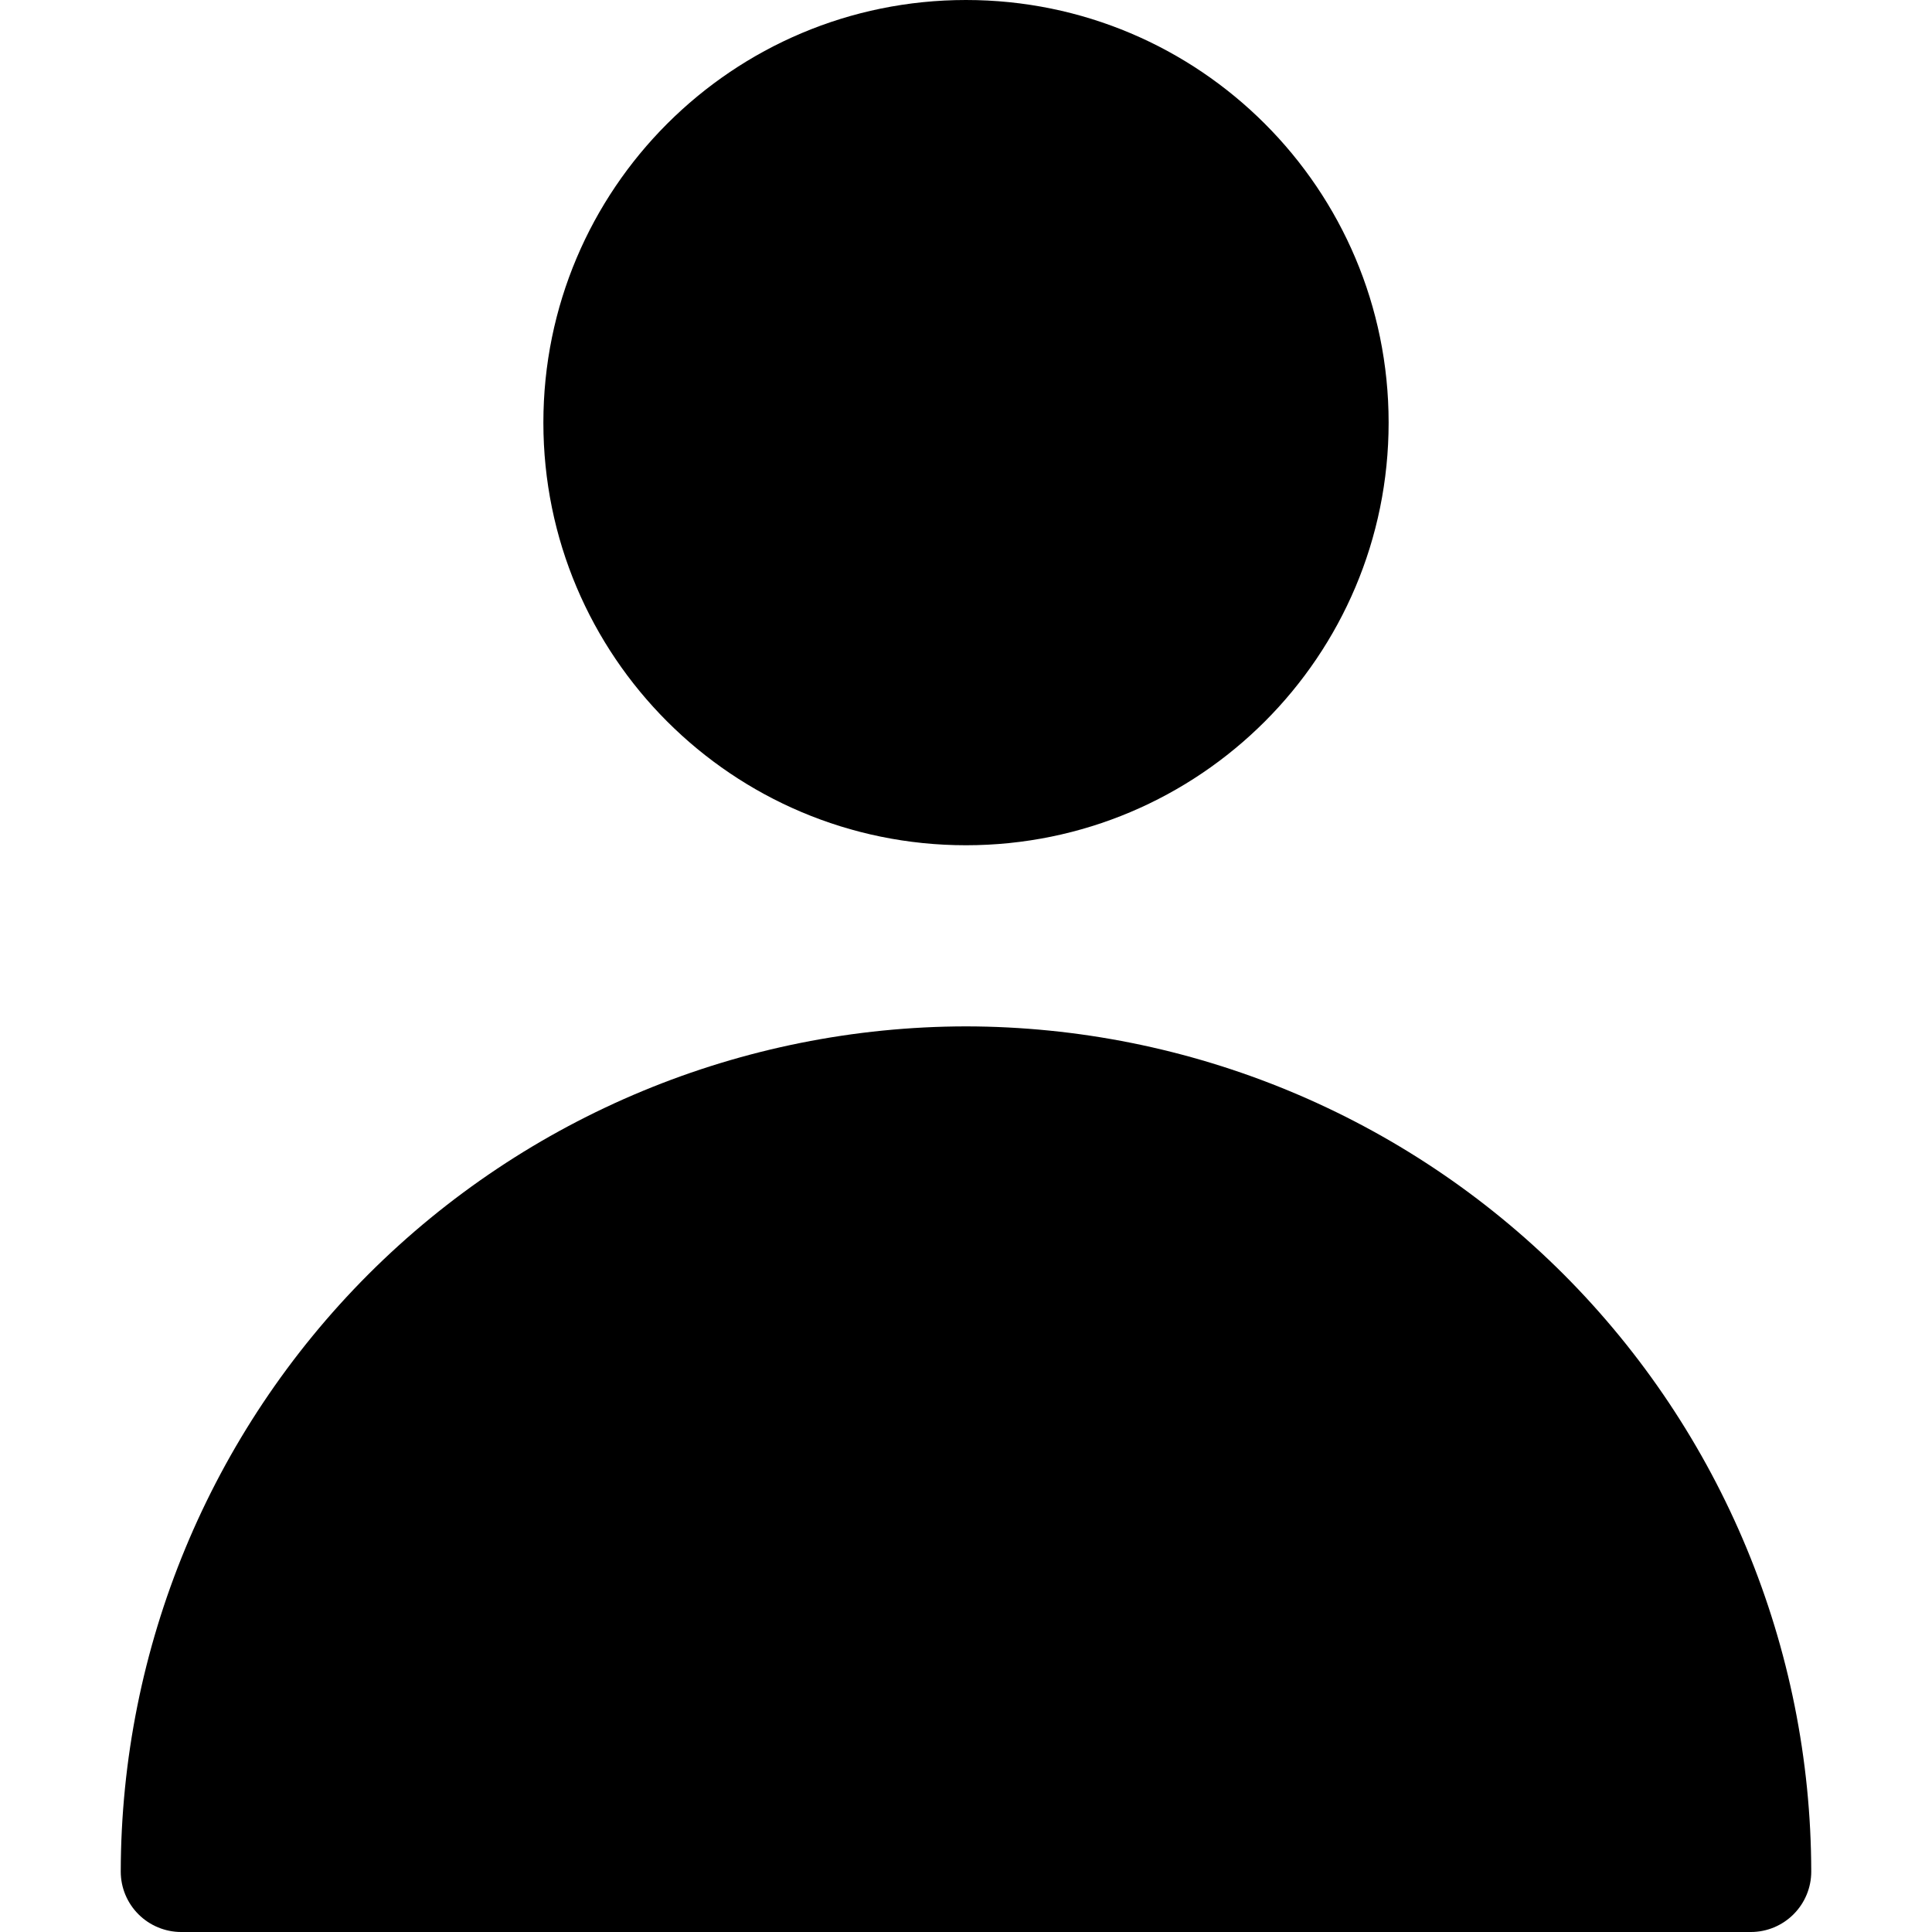
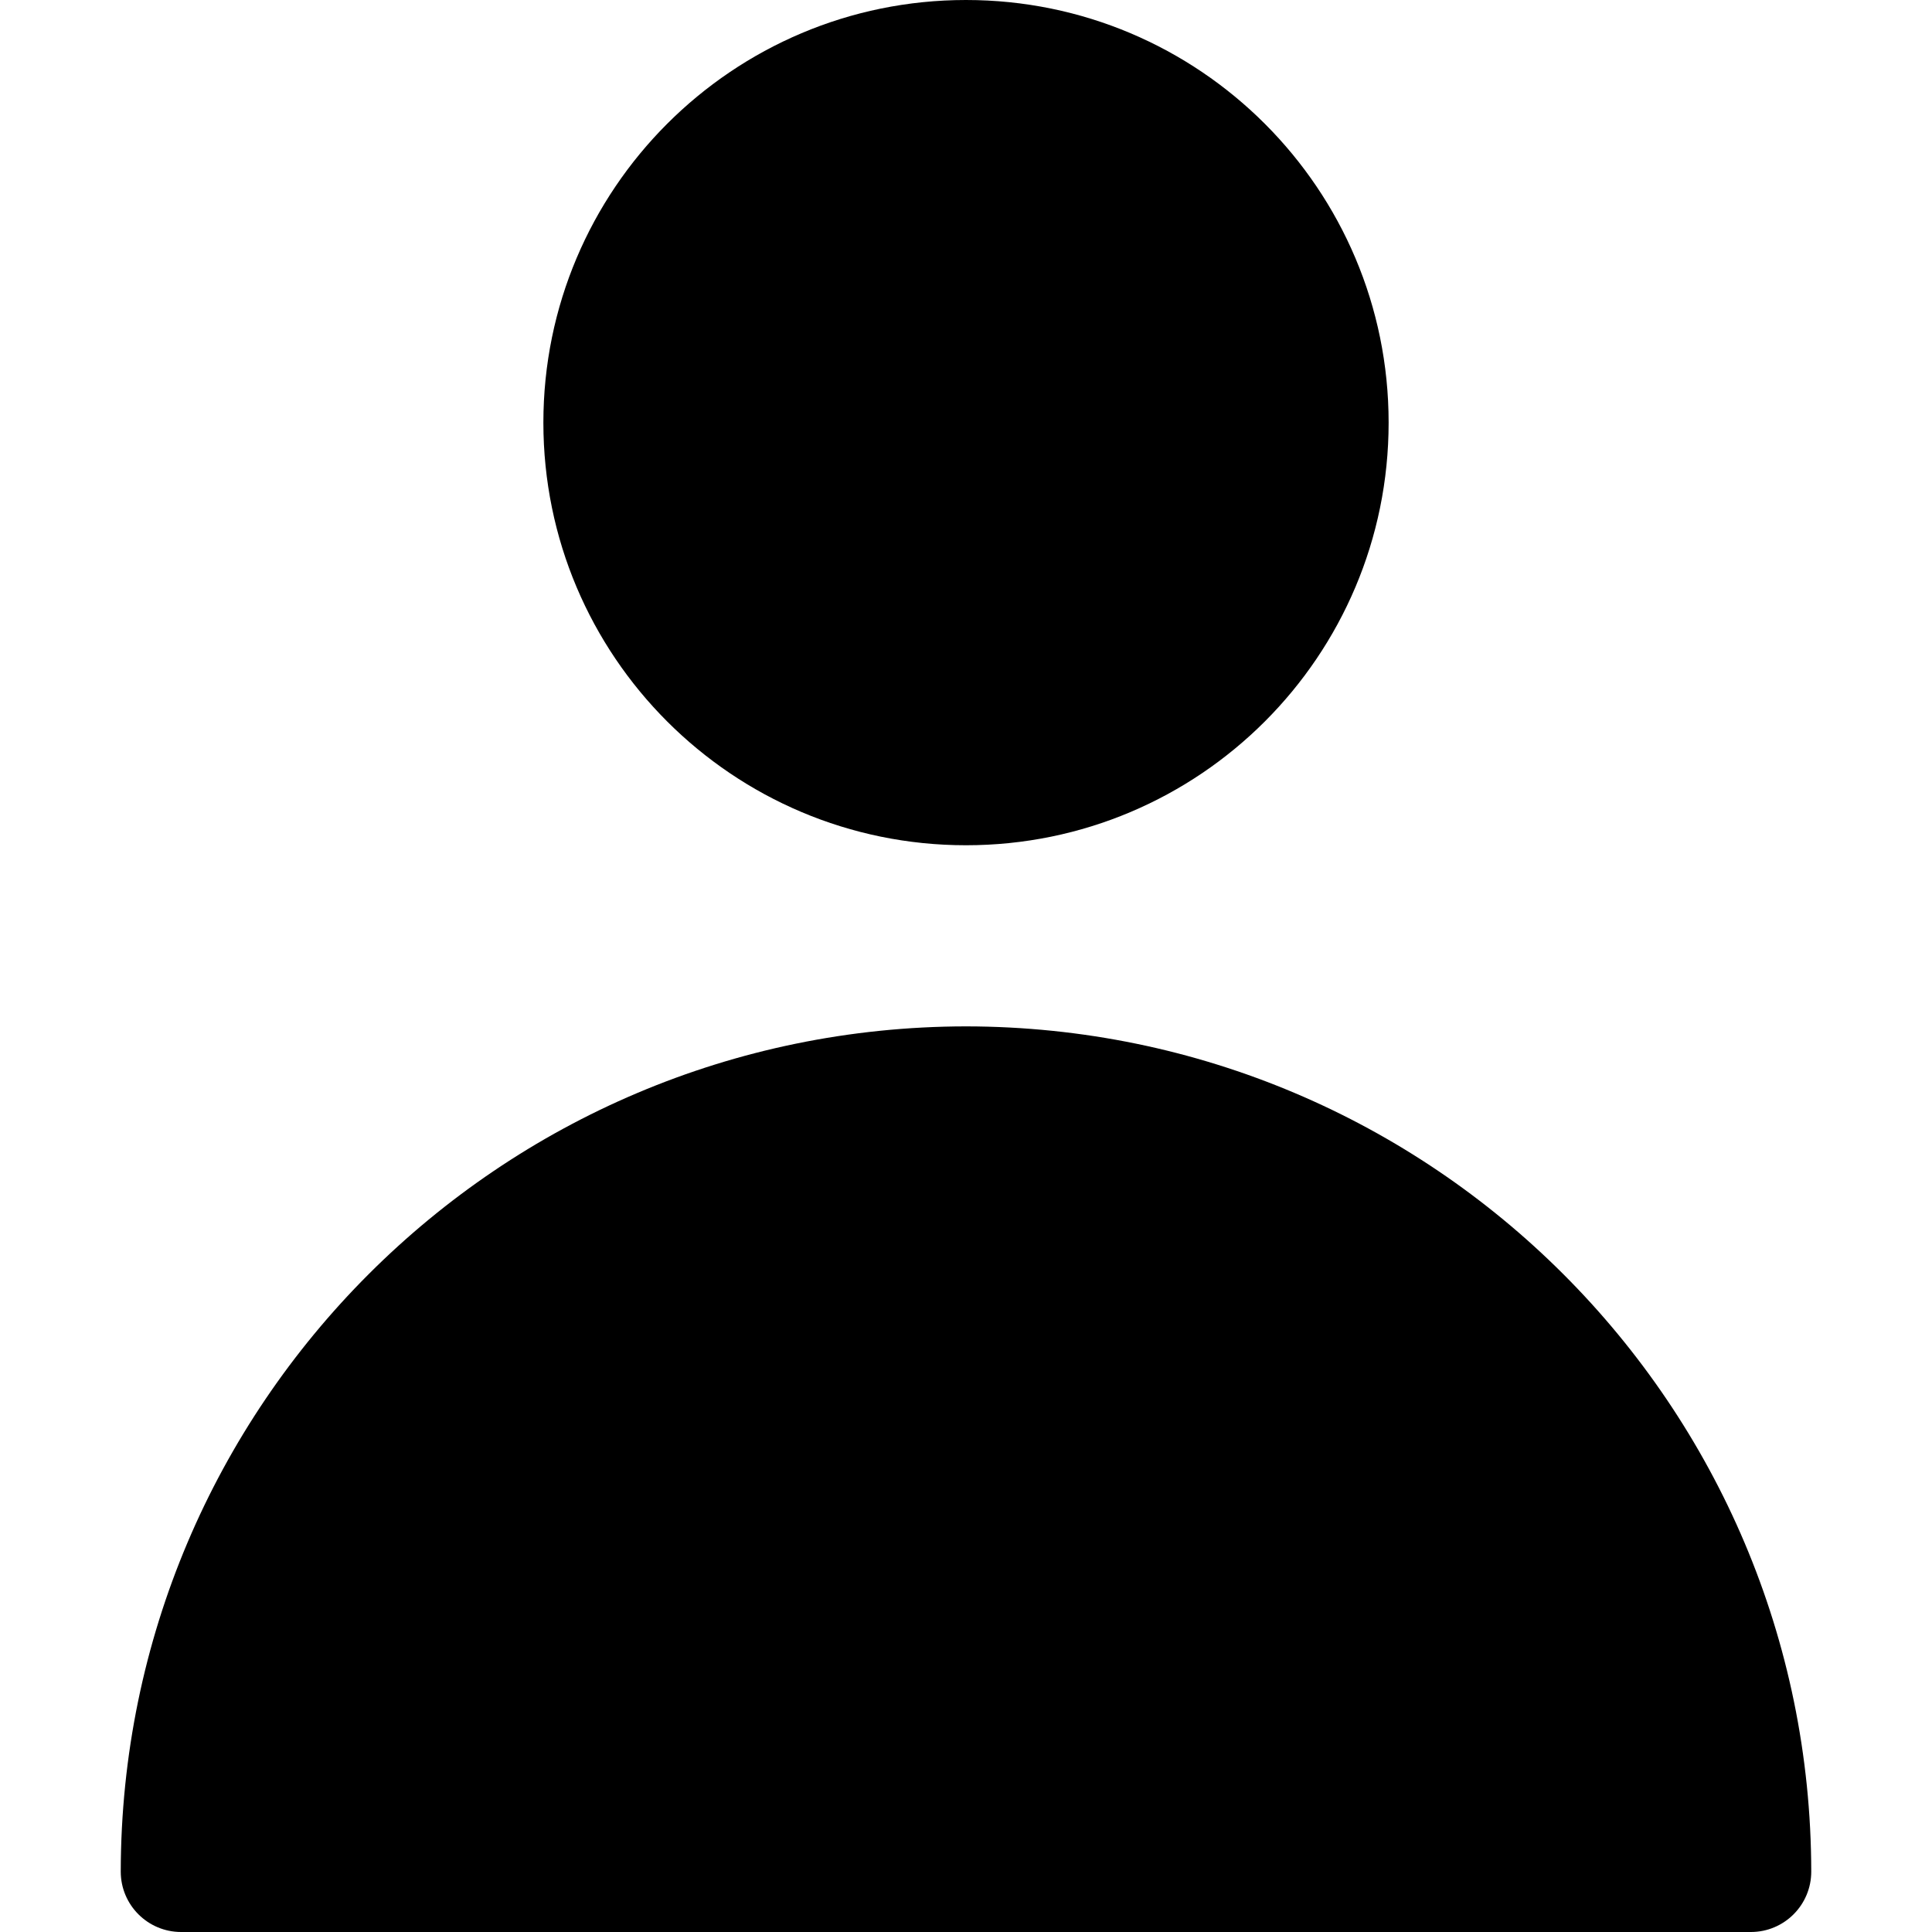
- <svg xmlns="http://www.w3.org/2000/svg" width="12" height="12" viewBox="0 0 12 12" fill="none">
-   <path d="M6 5.25C7.45 5.25 8.625 4.075 8.625 2.625C8.625 1.175 7.45 0 6 0C4.55 0 3.375 1.175 3.375 2.625C3.375 4.075 4.55 5.25 6 5.25Z" fill="black" />
-   <path d="M6 6.375C4.608 6.377 3.274 6.93 2.289 7.914C1.305 8.899 0.752 10.233 0.75 11.625C0.75 11.725 0.79 11.82 0.86 11.89C0.93 11.96 1.026 12 1.125 12H10.875C10.975 12 11.07 11.96 11.14 11.89C11.21 11.82 11.25 11.725 11.25 11.625C11.248 10.233 10.695 8.899 9.711 7.914C8.726 6.93 7.392 6.377 6 6.375V6.375Z" fill="black" />
+ <svg xmlns="http://www.w3.org/2000/svg" width="12" height="12" viewBox="0 0 12 12">
+   <path d="M6 5.25A2.625 2.625 0 1 0 6 0a2.625 2.625 0 0 0 0 5.25Zm0 1.125a5.256 5.256 0 0 0-5.25 5.25.375.375 0 0 0 .375.375h9.75a.375.375 0 0 0 .375-.375A5.256 5.256 0 0 0 6 6.375Z" />
</svg>
